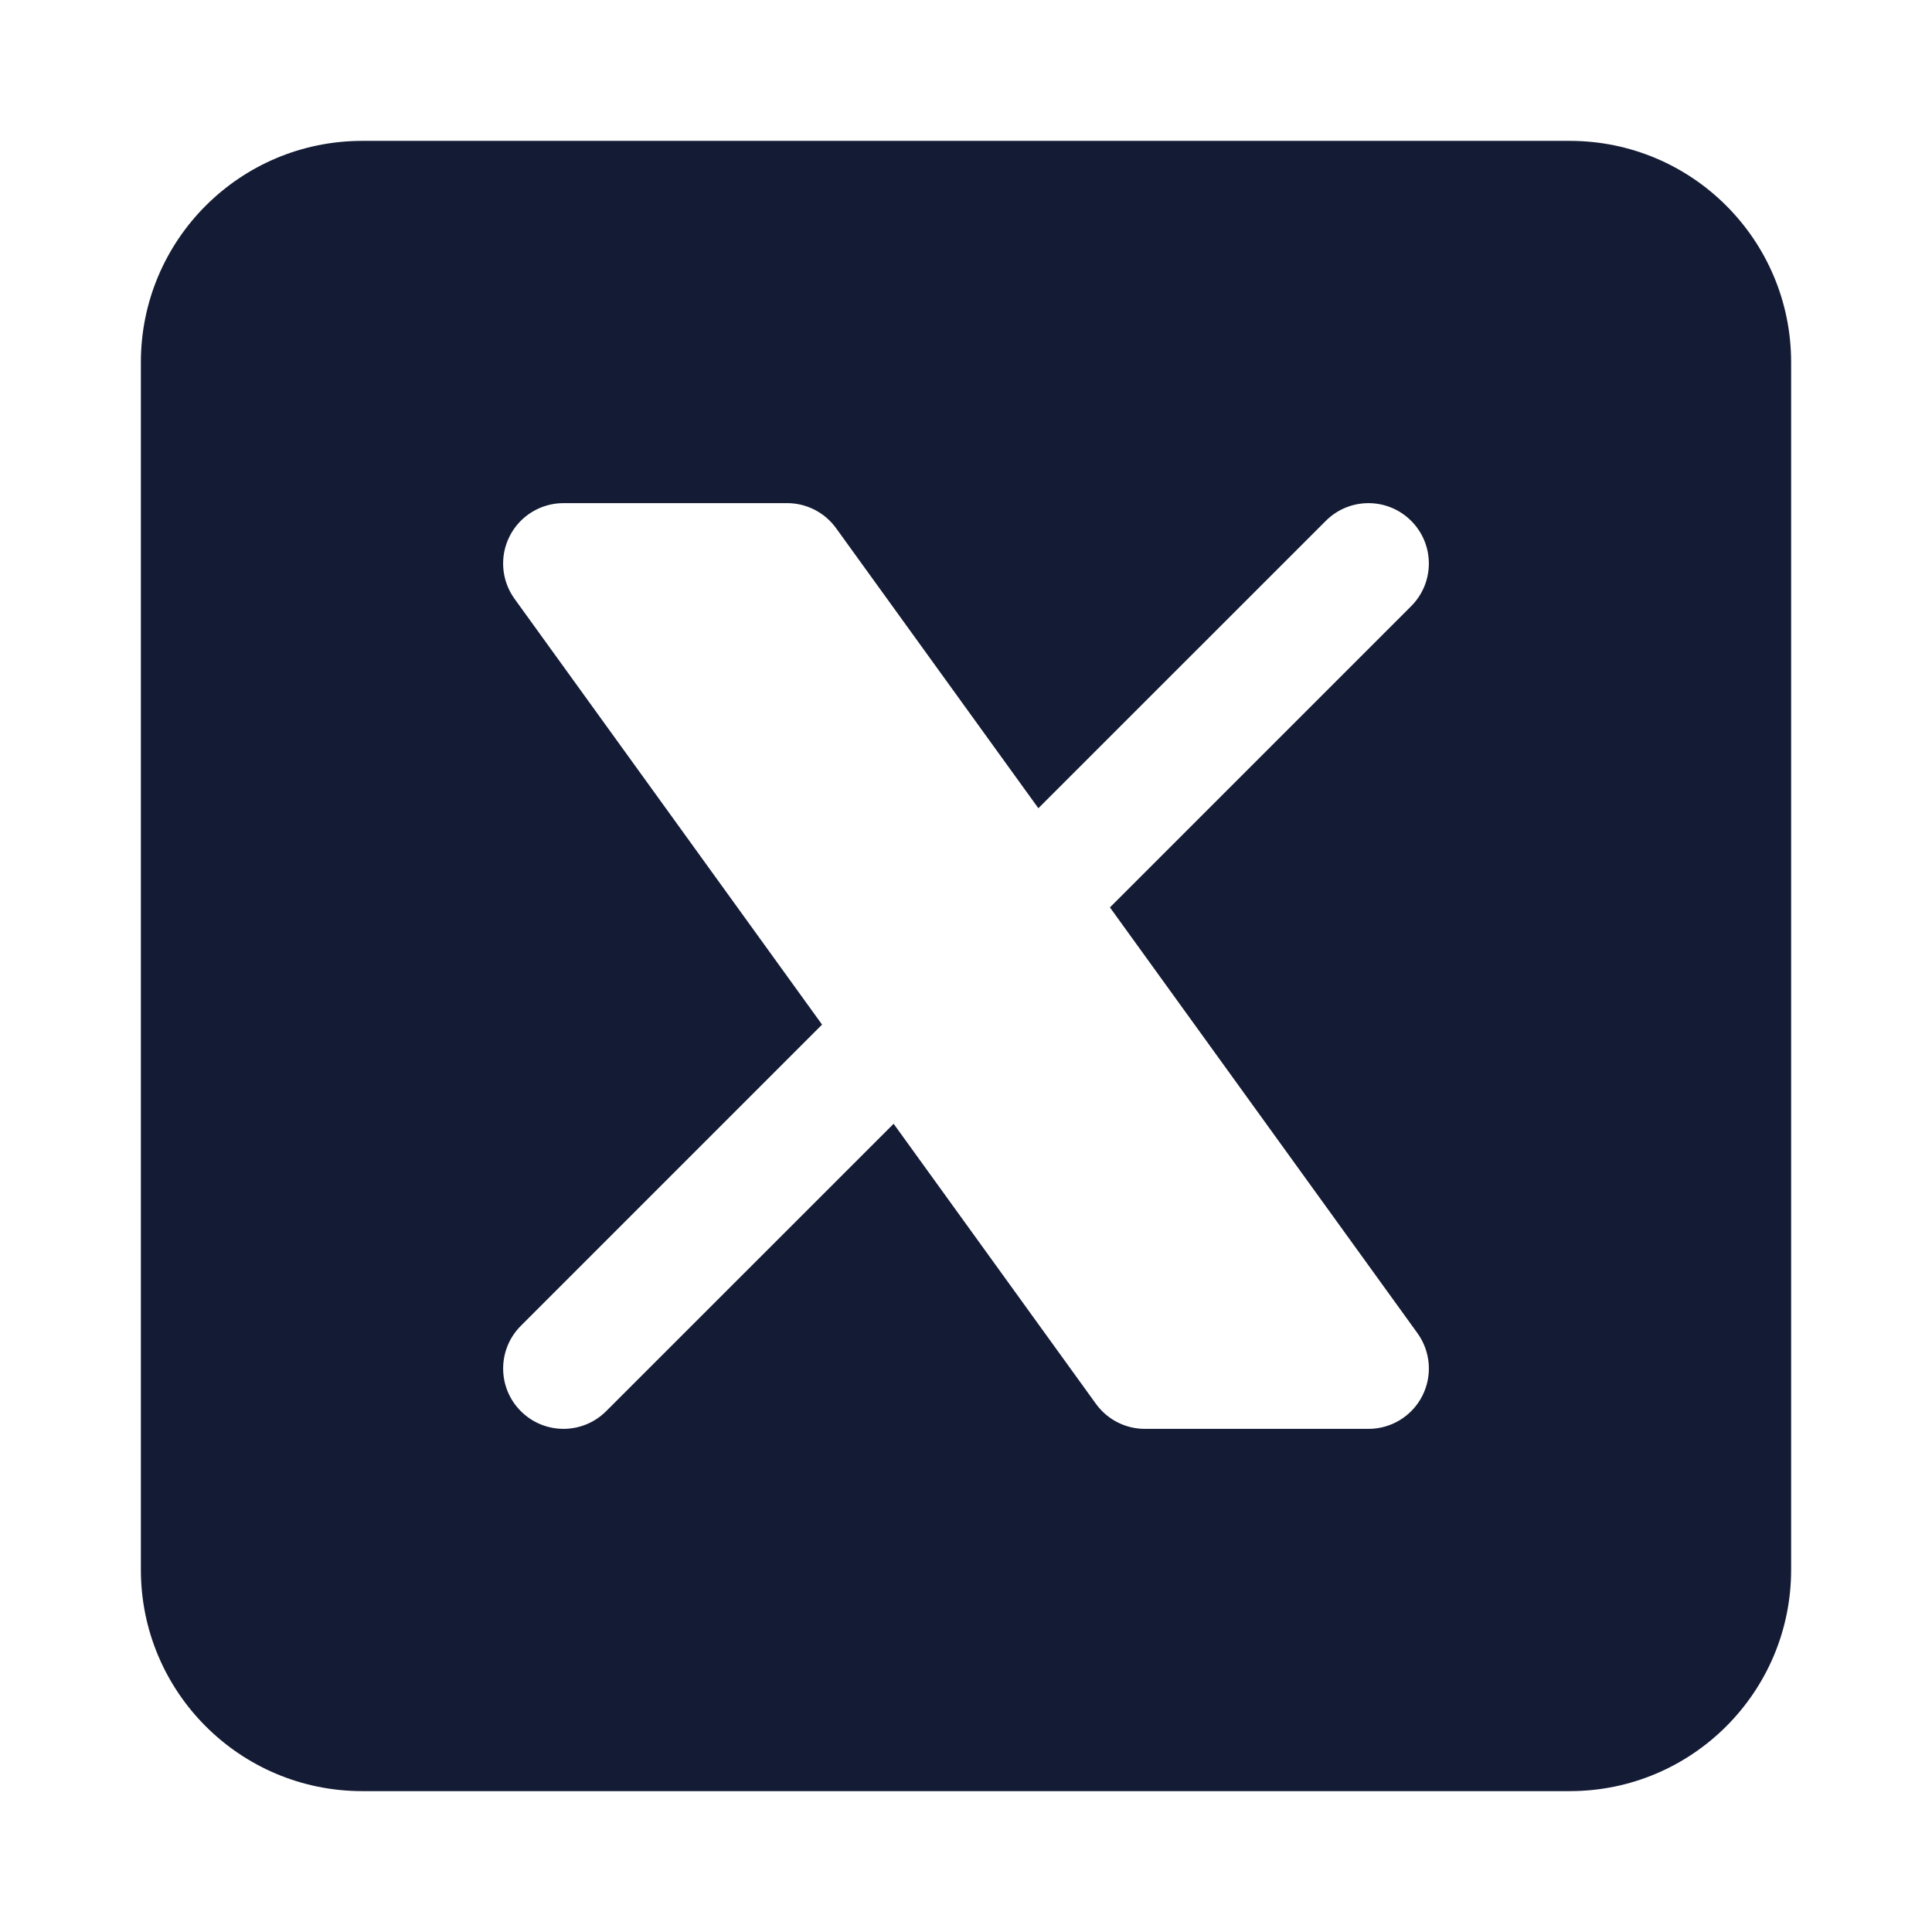
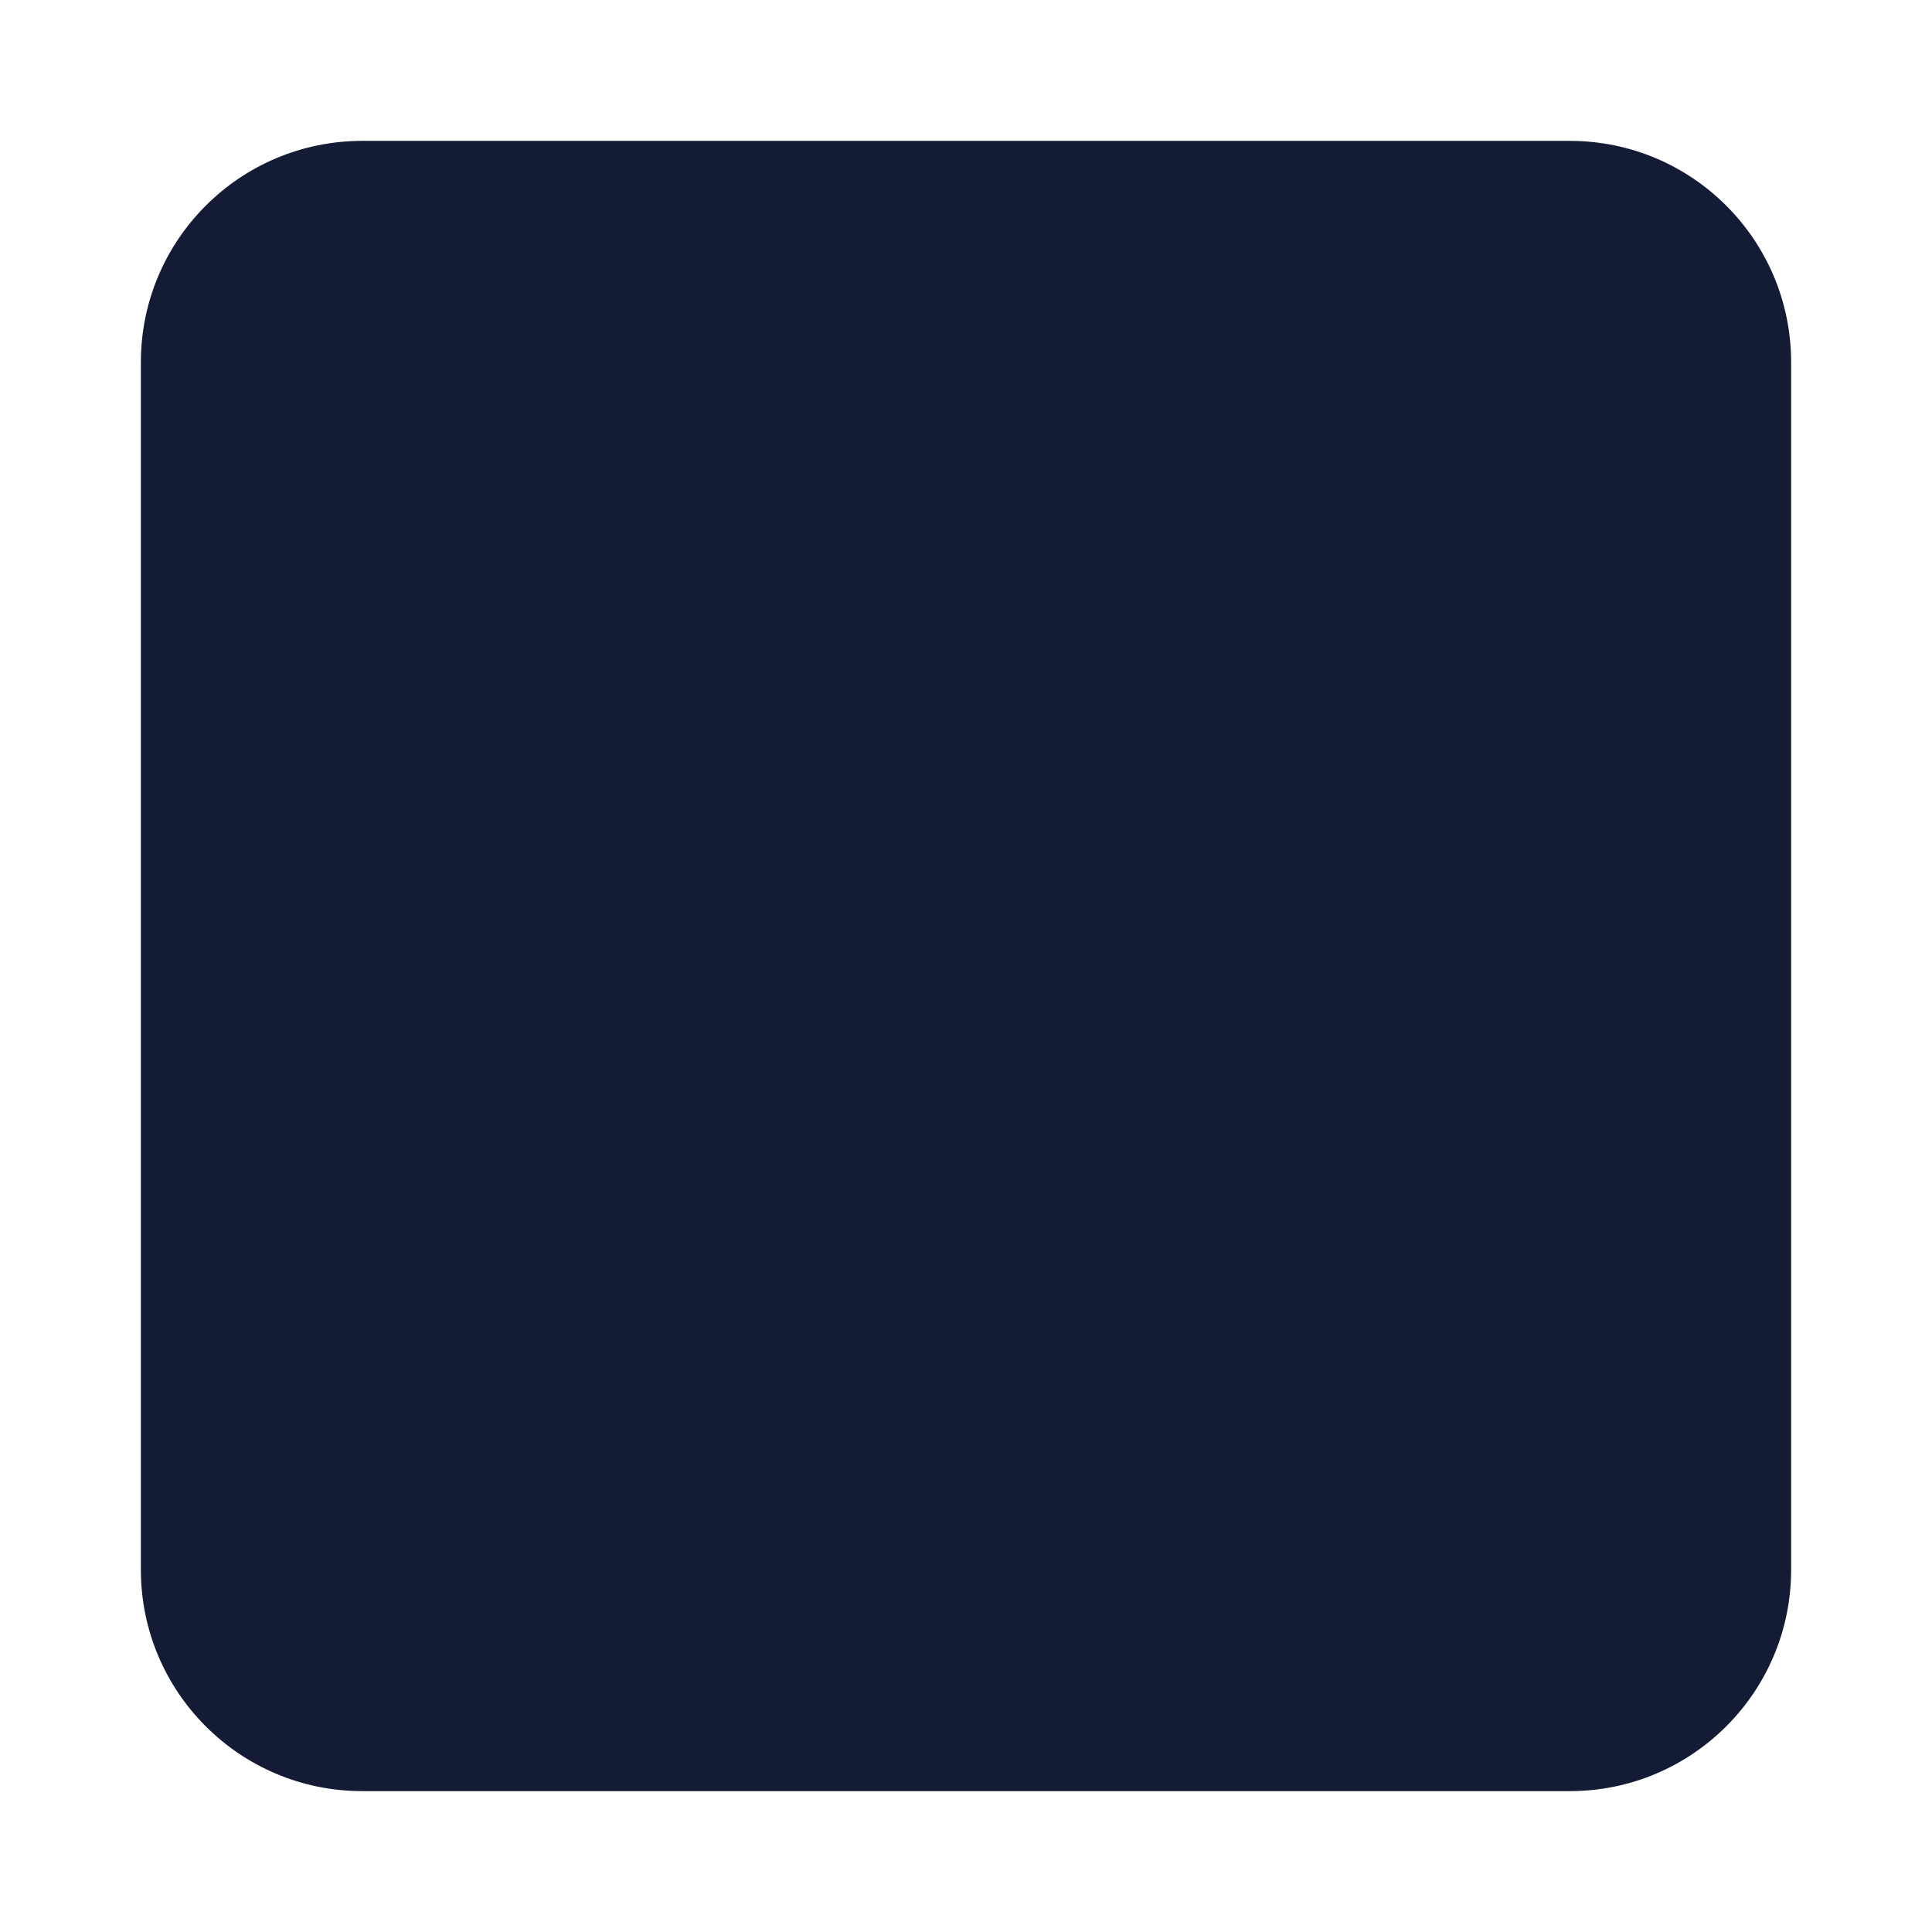
<svg xmlns="http://www.w3.org/2000/svg" width="24" height="24" viewBox="0 0 24 24" fill="none">
-   <path fill-rule="evenodd" clip-rule="evenodd" d="M4.5 1.75C2.981 1.75 1.75 2.981 1.75 4.5V19.5C1.75 21.019 2.981 22.25 4.5 22.25H19.5C21.019 22.25 22.25 21.019 22.25 19.5V4.5C22.25 2.981 21.019 1.75 19.5 1.75H4.5ZM7 6.25C6.718 6.25 6.46 6.408 6.332 6.659C6.204 6.909 6.227 7.211 6.392 7.439L10.212 12.728L6.47 16.47C6.177 16.763 6.177 17.237 6.47 17.53C6.763 17.823 7.237 17.823 7.53 17.53L11.101 13.96L13.614 17.439C13.755 17.634 13.981 17.75 14.222 17.75H17C17.282 17.75 17.54 17.592 17.668 17.341C17.796 17.091 17.773 16.789 17.608 16.561L13.788 11.272L17.53 7.53C17.823 7.237 17.823 6.763 17.53 6.47C17.237 6.177 16.763 6.177 16.47 6.47L12.899 10.04L10.386 6.561C10.245 6.366 10.019 6.25 9.778 6.25H7Z" fill="#141B34" />
+   <path fillRule="evenodd" clipRule="evenodd" d="M4.5 1.75C2.981 1.75 1.75 2.981 1.75 4.5V19.5C1.75 21.019 2.981 22.25 4.5 22.25H19.5C21.019 22.25 22.25 21.019 22.25 19.5V4.5C22.25 2.981 21.019 1.75 19.5 1.75H4.5ZM7 6.25C6.718 6.25 6.46 6.408 6.332 6.659C6.204 6.909 6.227 7.211 6.392 7.439L10.212 12.728L6.47 16.47C6.177 16.763 6.177 17.237 6.47 17.53C6.763 17.823 7.237 17.823 7.53 17.53L11.101 13.96L13.614 17.439C13.755 17.634 13.981 17.75 14.222 17.75H17C17.282 17.75 17.54 17.592 17.668 17.341C17.796 17.091 17.773 16.789 17.608 16.561L13.788 11.272L17.53 7.53C17.823 7.237 17.823 6.763 17.53 6.47C17.237 6.177 16.763 6.177 16.47 6.47L12.899 10.04L10.386 6.561C10.245 6.366 10.019 6.25 9.778 6.25H7Z" fill="#141B34" />
</svg>
